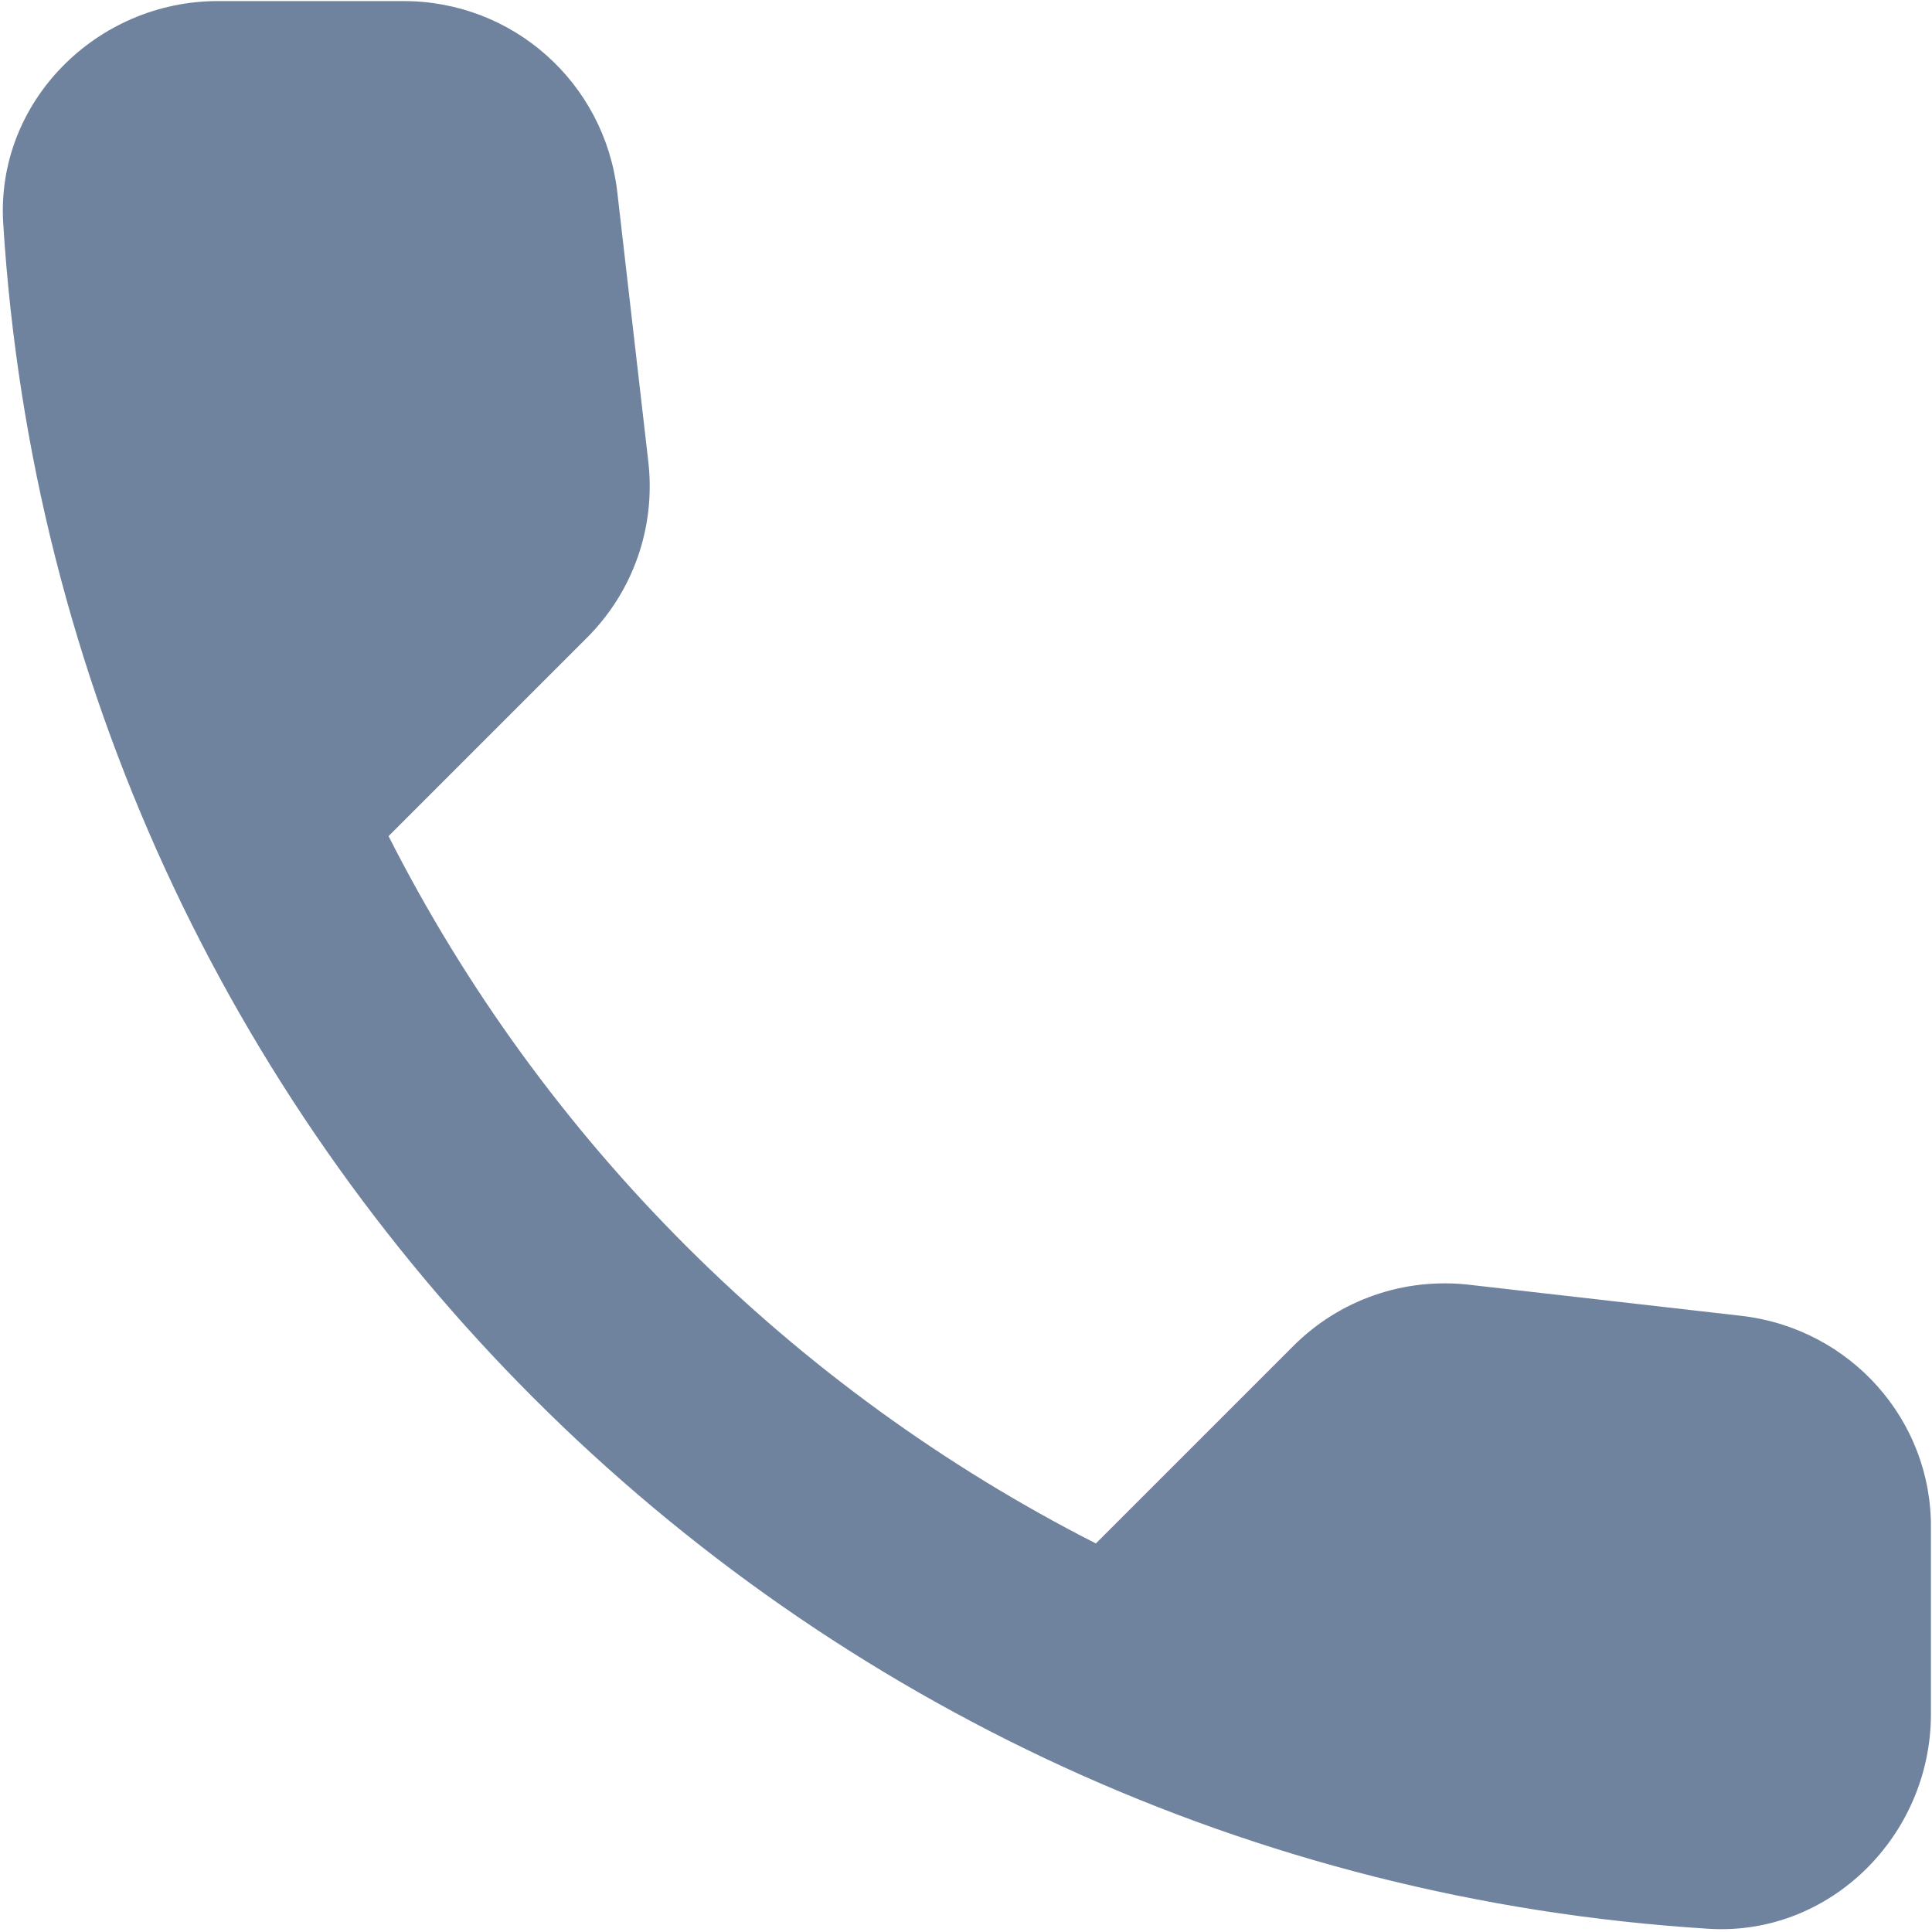
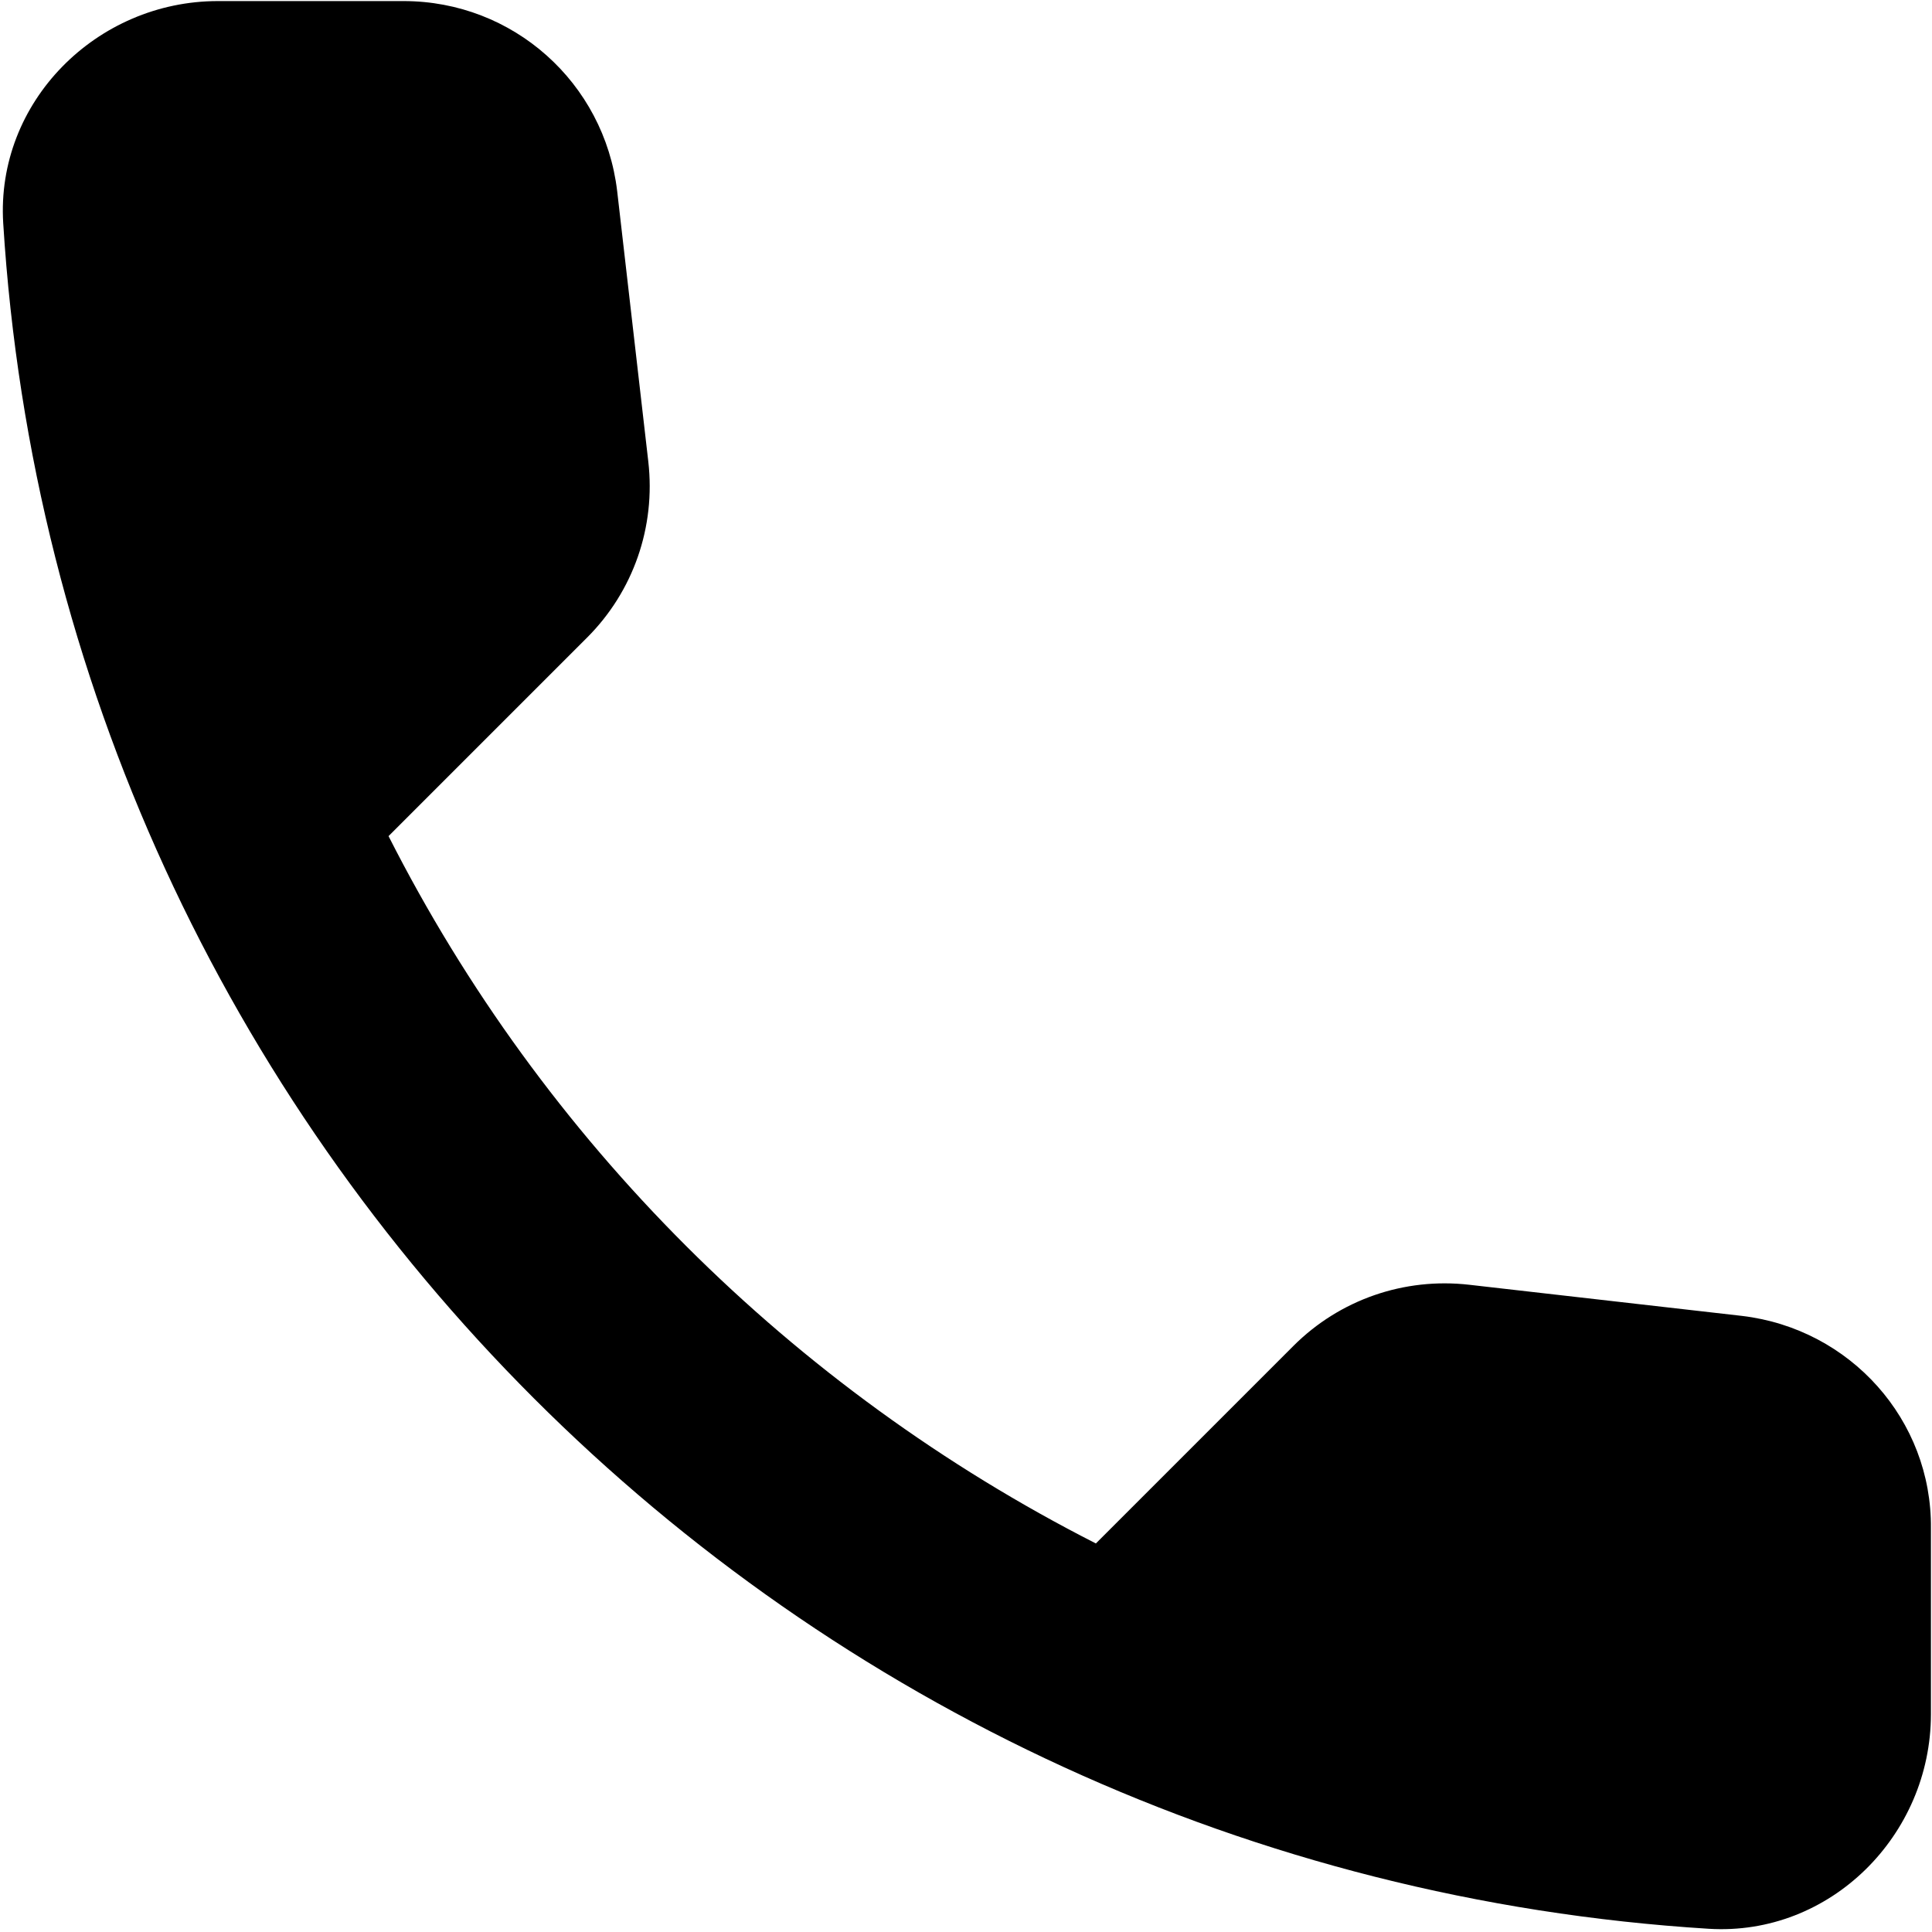
- <svg xmlns="http://www.w3.org/2000/svg" width="18px" height="18px" viewBox="0 0 18 18" version="1.1">
+ <svg xmlns="http://www.w3.org/2000/svg" width="50%" height="50%" viewBox="0 0 18 18" version="1.1">
  <g id="Icons" stroke="none" stroke-width="1" fill="none" fill-rule="evenodd">
    <g id="Rounded" transform="translate(-749, -1263)">
      <g id="Communication" transform="translate(100, 1162)">
        <g id="-Round-/-Communication-/-phone" transform="translate(646, 98)">
          <g>
            <polygon id="Path" points="0 0 24 0 24 24 0 24" />
-             <path d="M19.23,15.26 L16.69,14.97 C16.08,14.9 15.48,15.11 15.05,15.54 L13.21,17.38 C10.38,15.94 8.06,13.63 6.62,10.79 L8.47,8.94 C8.9,8.51 9.11,7.91 9.04,7.3 L8.75,4.78 C8.63,3.77 7.78,3.01 6.76,3.01 L5.03,3.01 C3.9,3.01 2.96,3.95 3.03,5.08 C3.56,13.62 10.39,20.44 18.92,20.97 C20.05,21.04 20.99,20.1 20.99,18.97 L20.99,17.24 C21,16.23 20.24,15.38 19.23,15.26 Z" id="🔹Icon-Color" fill="#6f839e" />
+             <path d="M19.23,15.26 L16.69,14.97 C16.08,14.9 15.48,15.11 15.05,15.54 L13.21,17.38 C10.38,15.94 8.06,13.63 6.62,10.79 L8.47,8.94 C8.9,8.51 9.11,7.91 9.04,7.3 L8.75,4.78 C8.63,3.77 7.78,3.01 6.76,3.01 L5.03,3.01 C3.9,3.01 2.96,3.95 3.03,5.08 C3.56,13.62 10.39,20.44 18.92,20.97 C20.05,21.04 20.99,20.1 20.99,18.97 L20.99,17.24 C21,16.23 20.24,15.38 19.23,15.26 Z" id="🔹Icon-Color" fill="#000000" />
          </g>
        </g>
      </g>
    </g>
  </g>
</svg>
